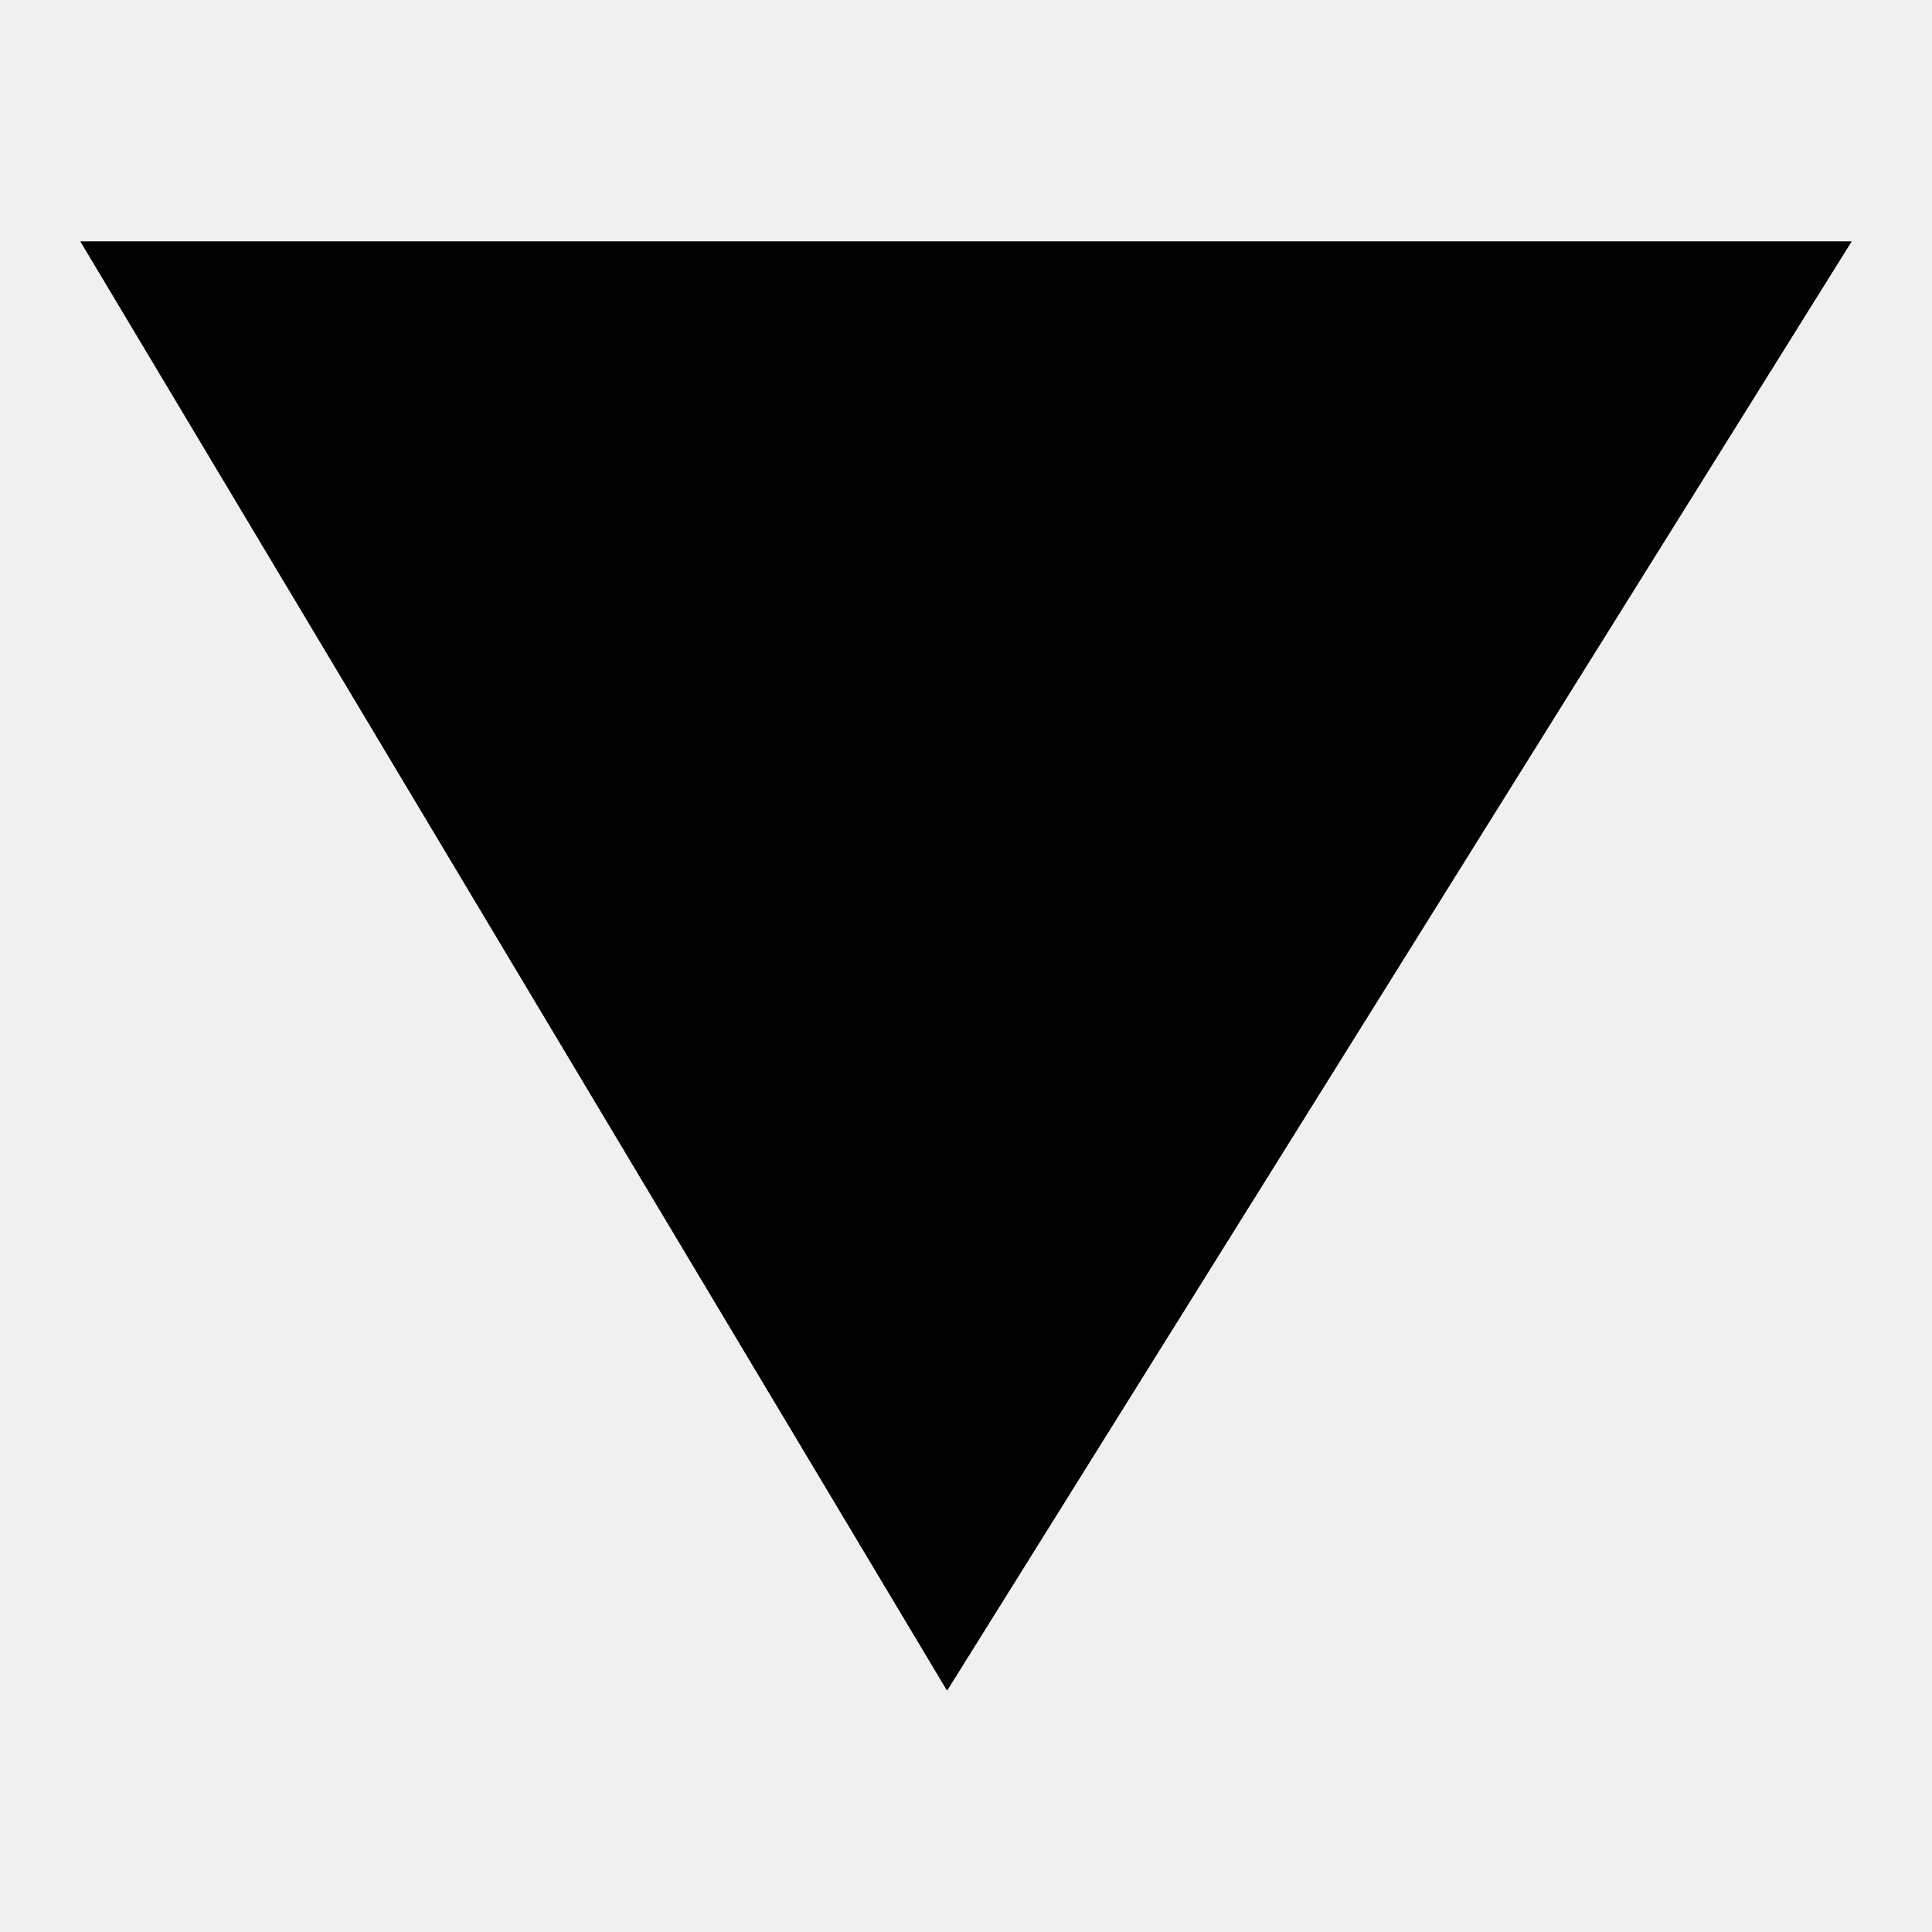
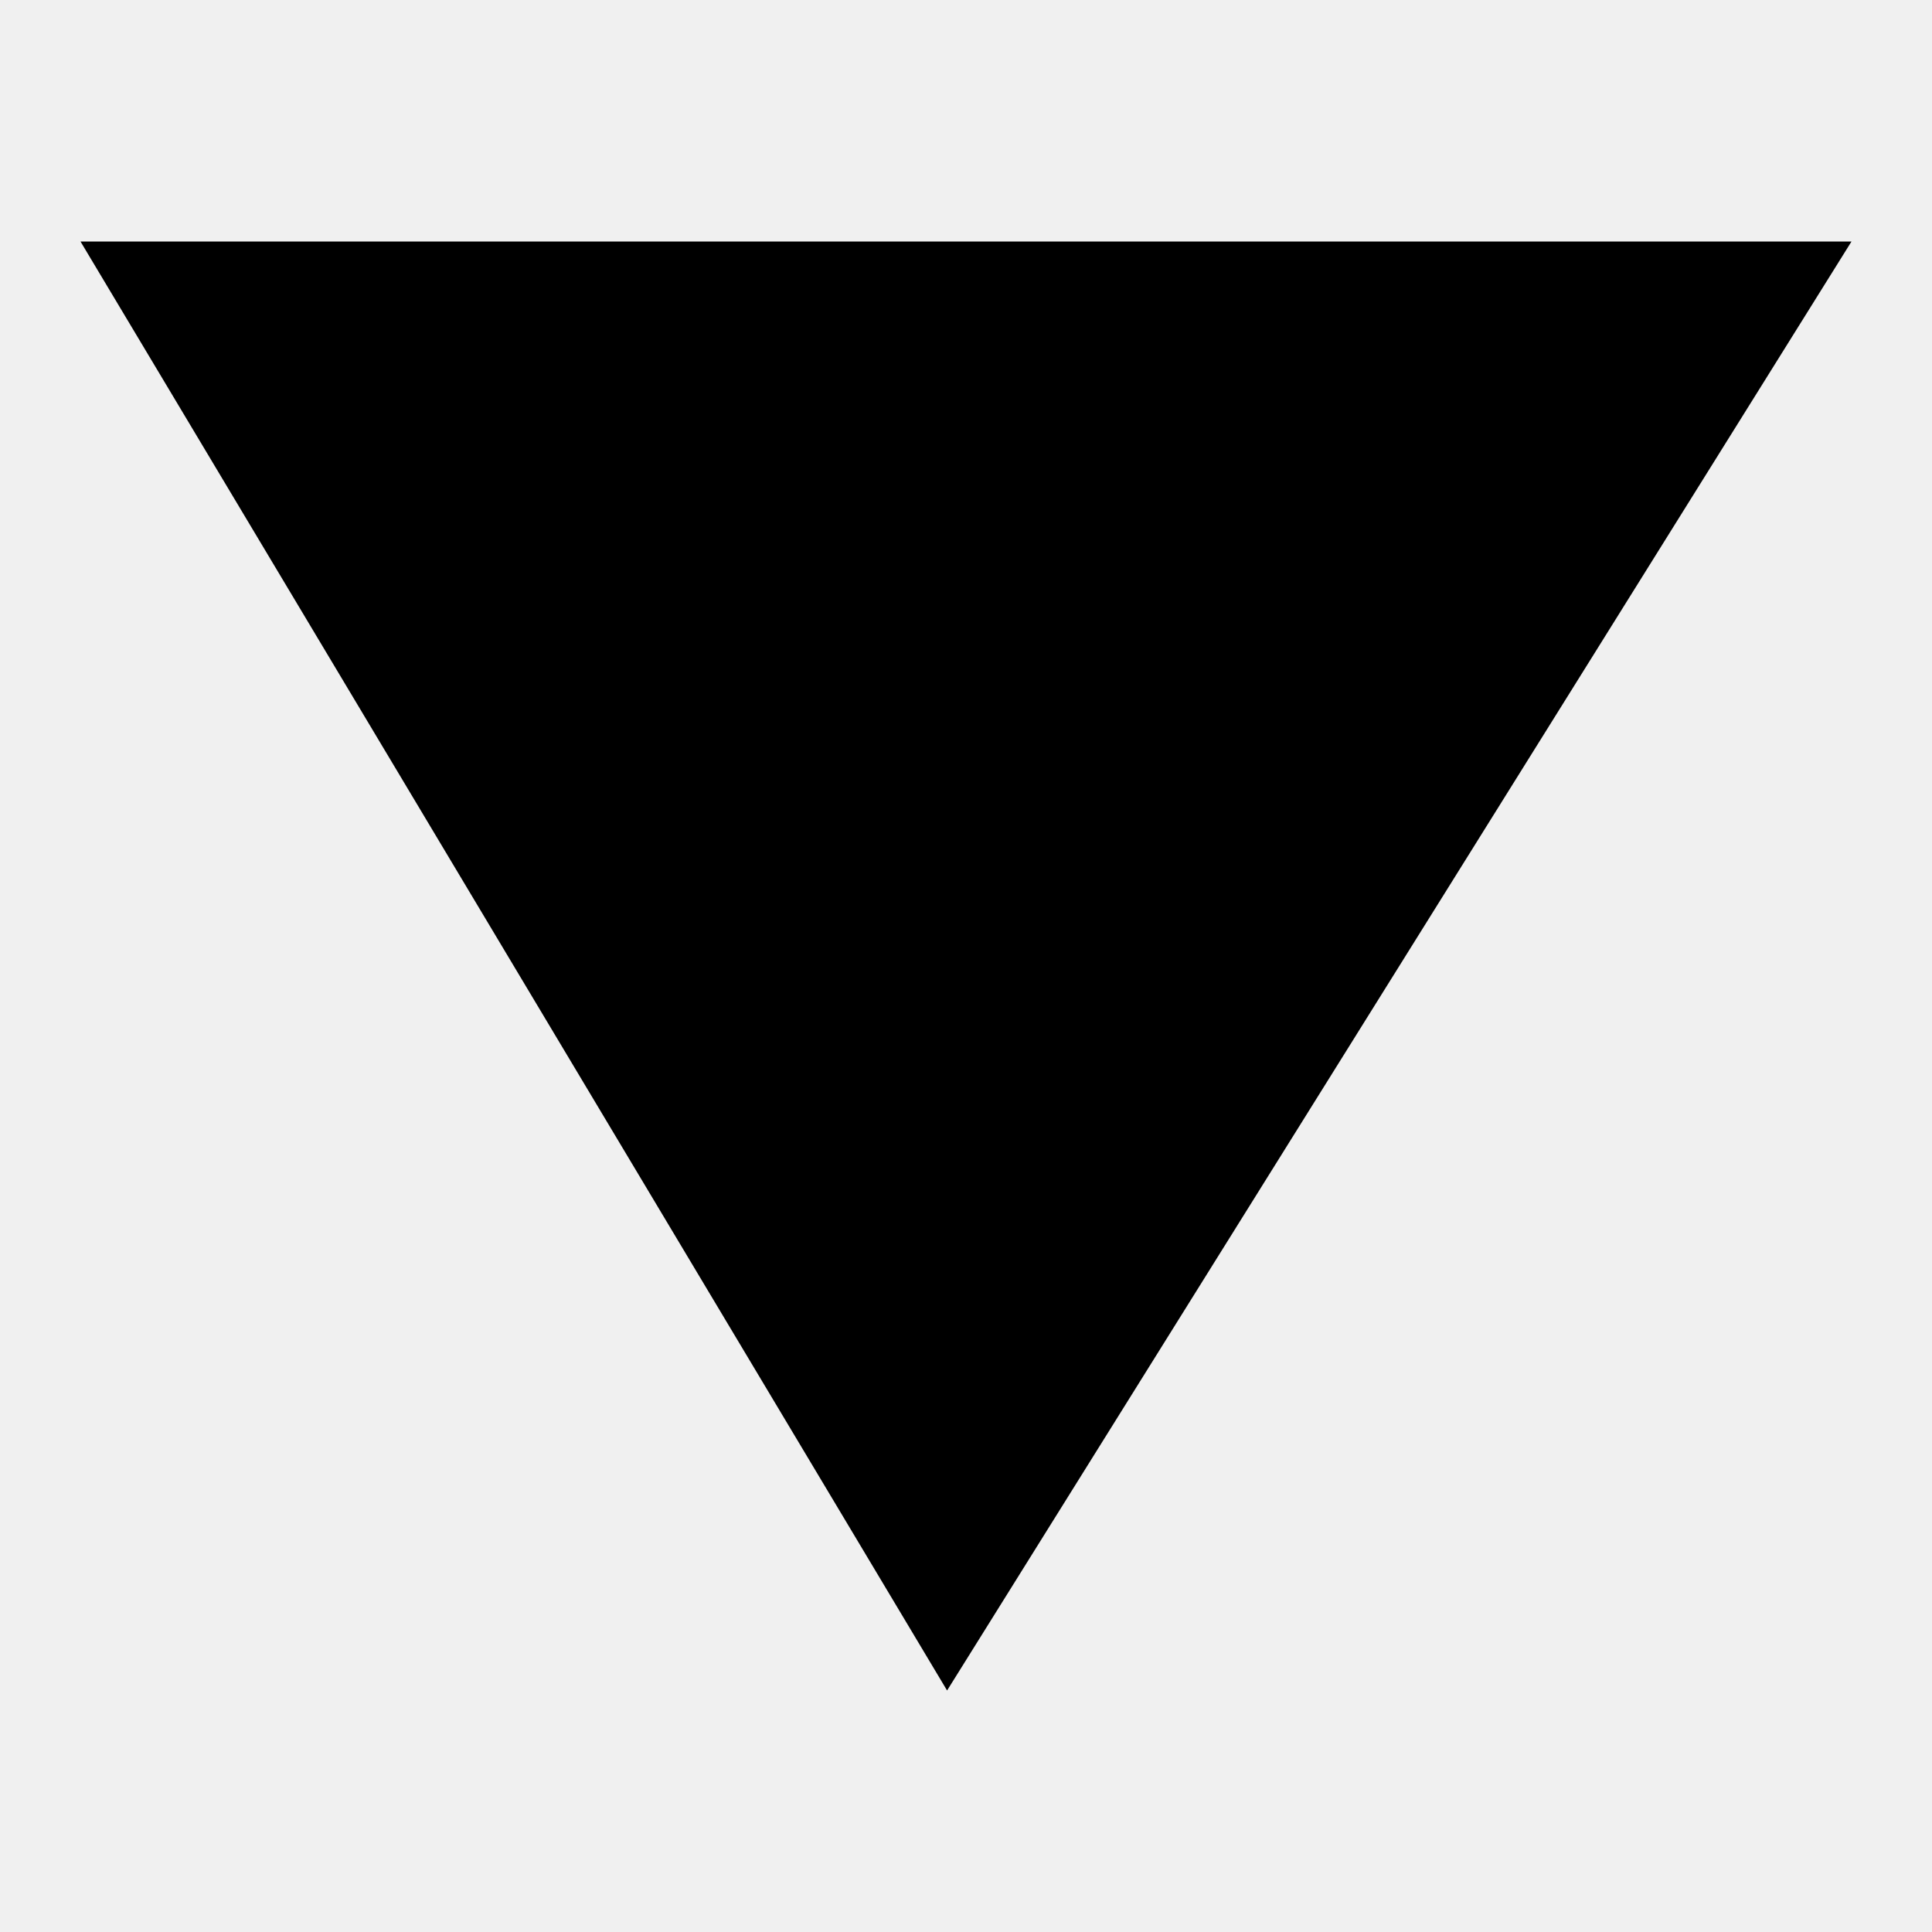
<svg xmlns="http://www.w3.org/2000/svg" xmlns:xlink="http://www.w3.org/1999/xlink" width="24px" height="24px" viewBox="0 0 24 24" version="1.1">
  <defs>
    <polygon id="path-1" points="23 3 11.765 21 1 3" />
  </defs>
  <g id="Icons/24x24/UI/Icon_Solid-arrow-down" stroke="none" stroke-width="1" fill="none" fill-rule="evenodd">
    <mask id="mask-2" fill="white">
      <use xlink:href="#path-1" />
    </mask>
    <use id="Solid-arrow-down" fill="#000000" fill-rule="nonzero" xlink:href="#path-1" />
-     <g id="Colours/General/Black-#000000" mask="url(#mask-2)" fill="#000000">
-       <rect x="0" y="0" width="24" height="24" />
-     </g>
  </g>
</svg>
